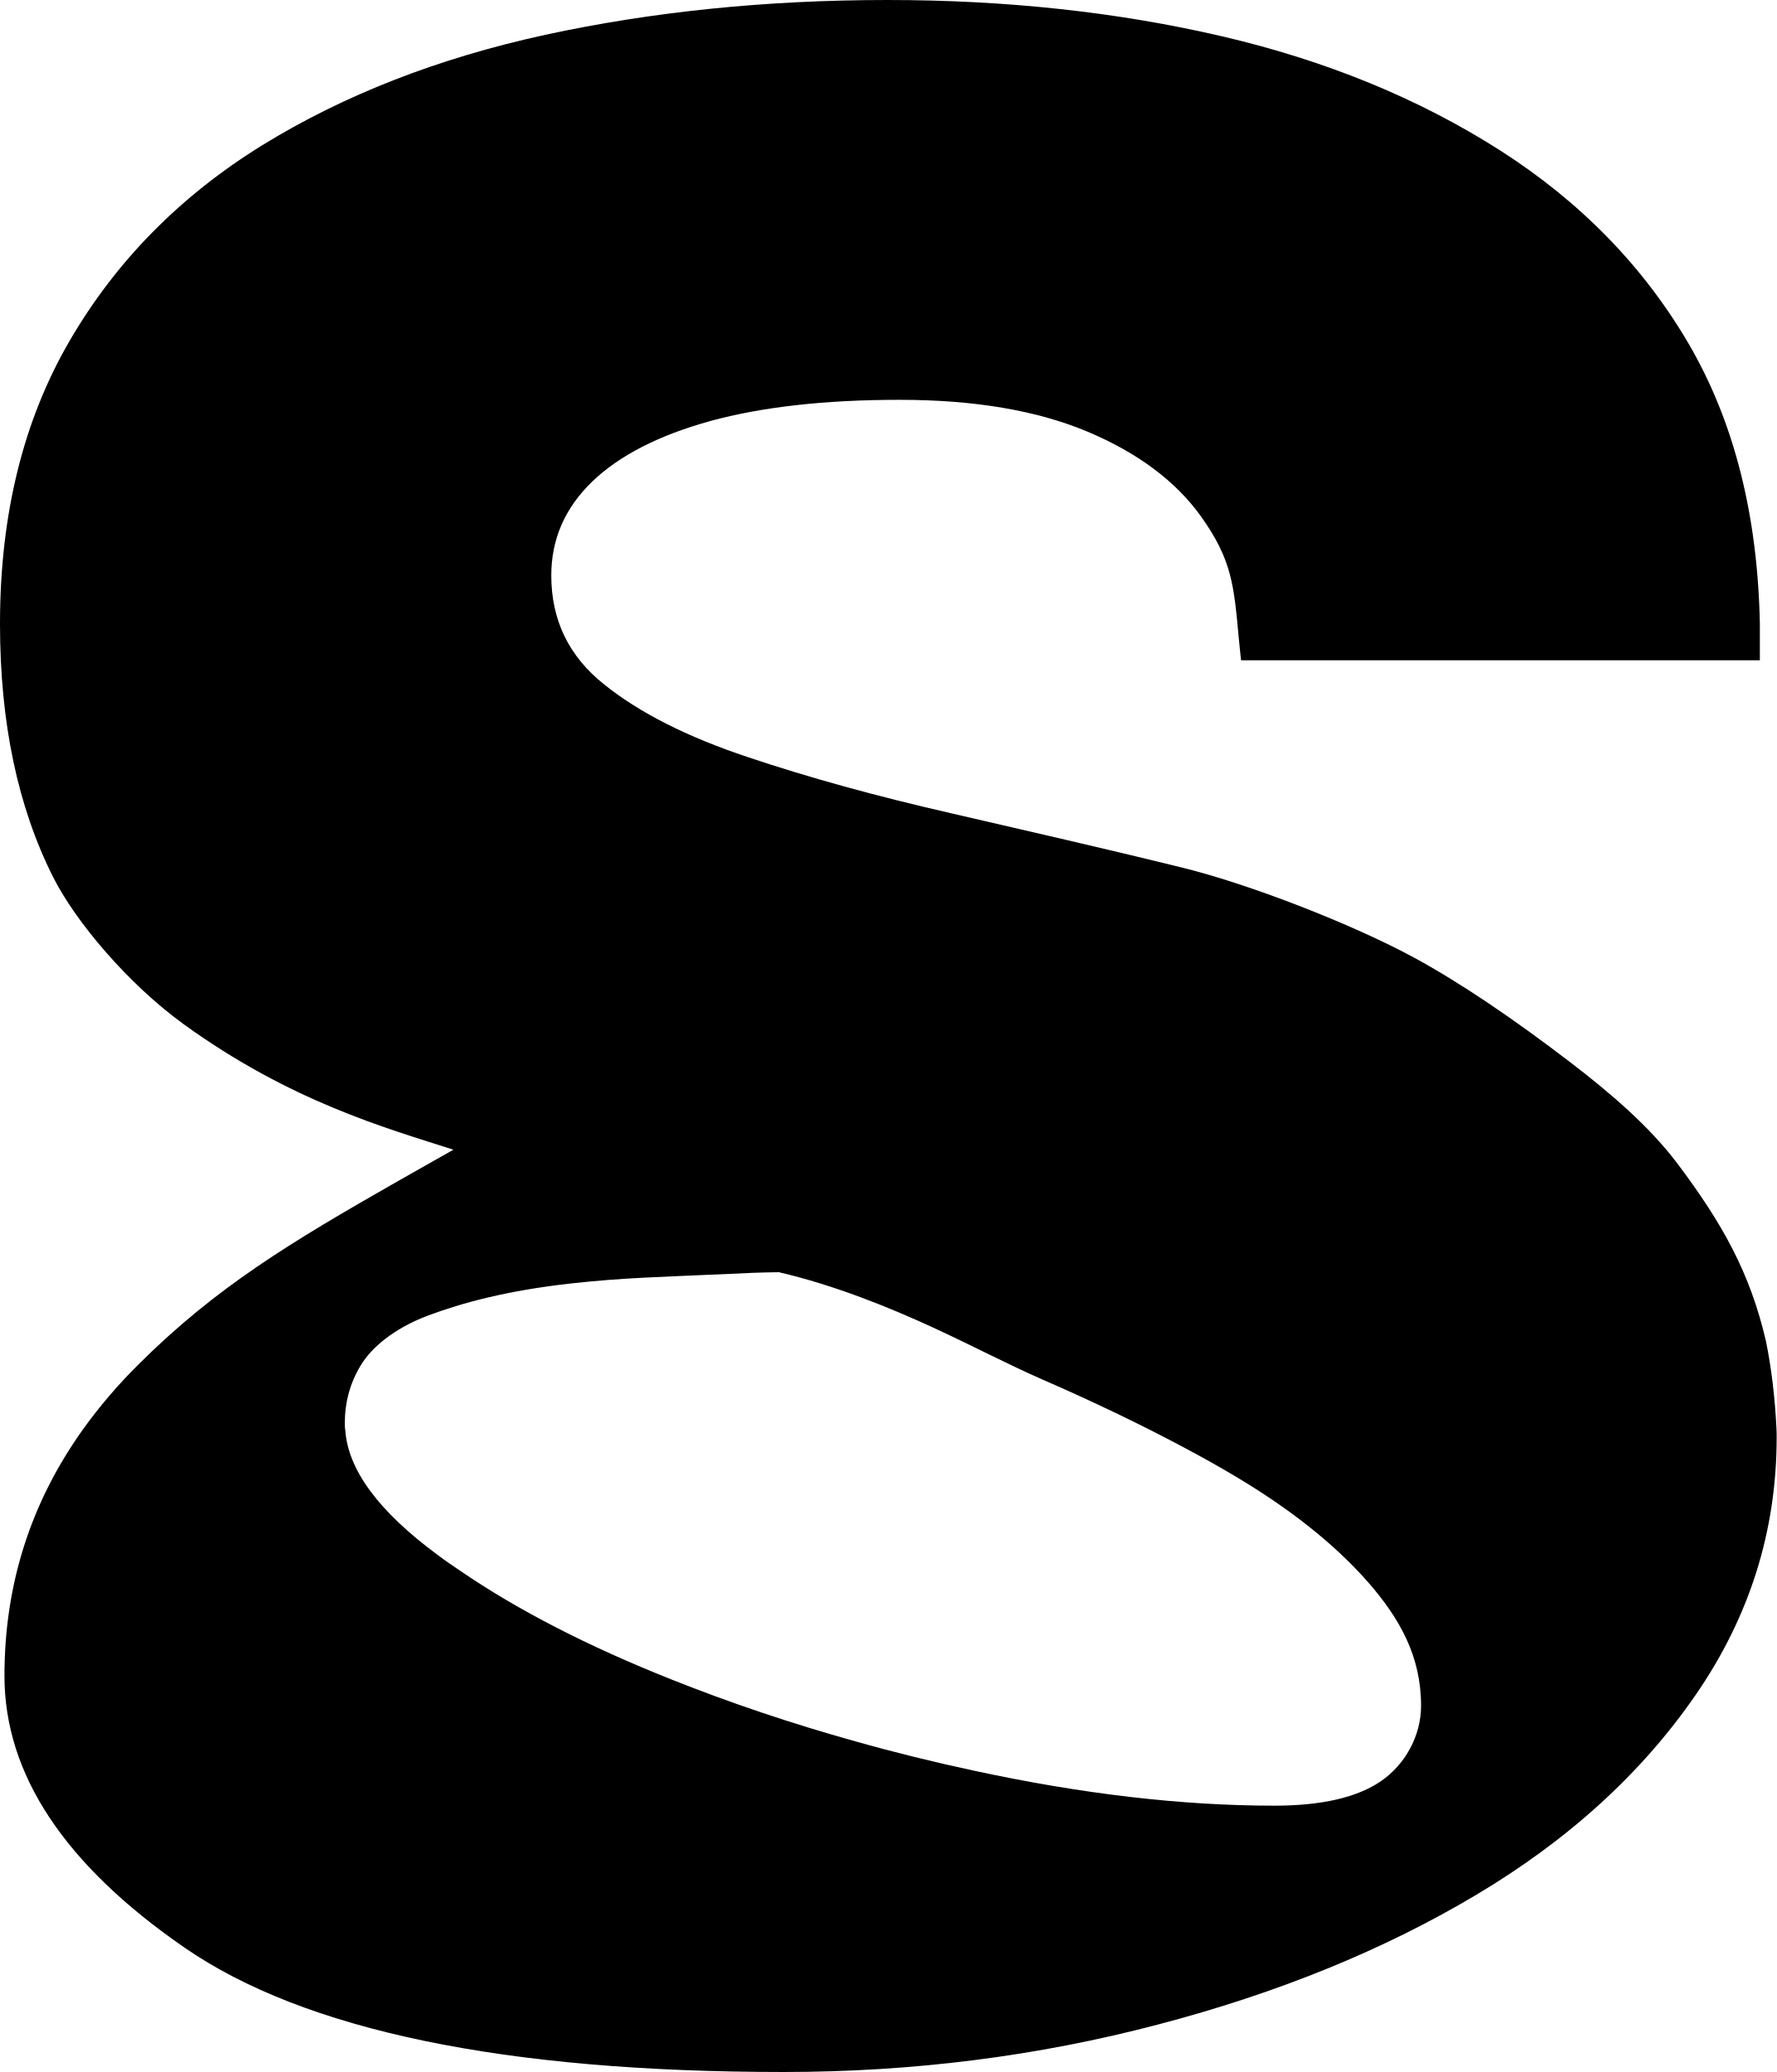
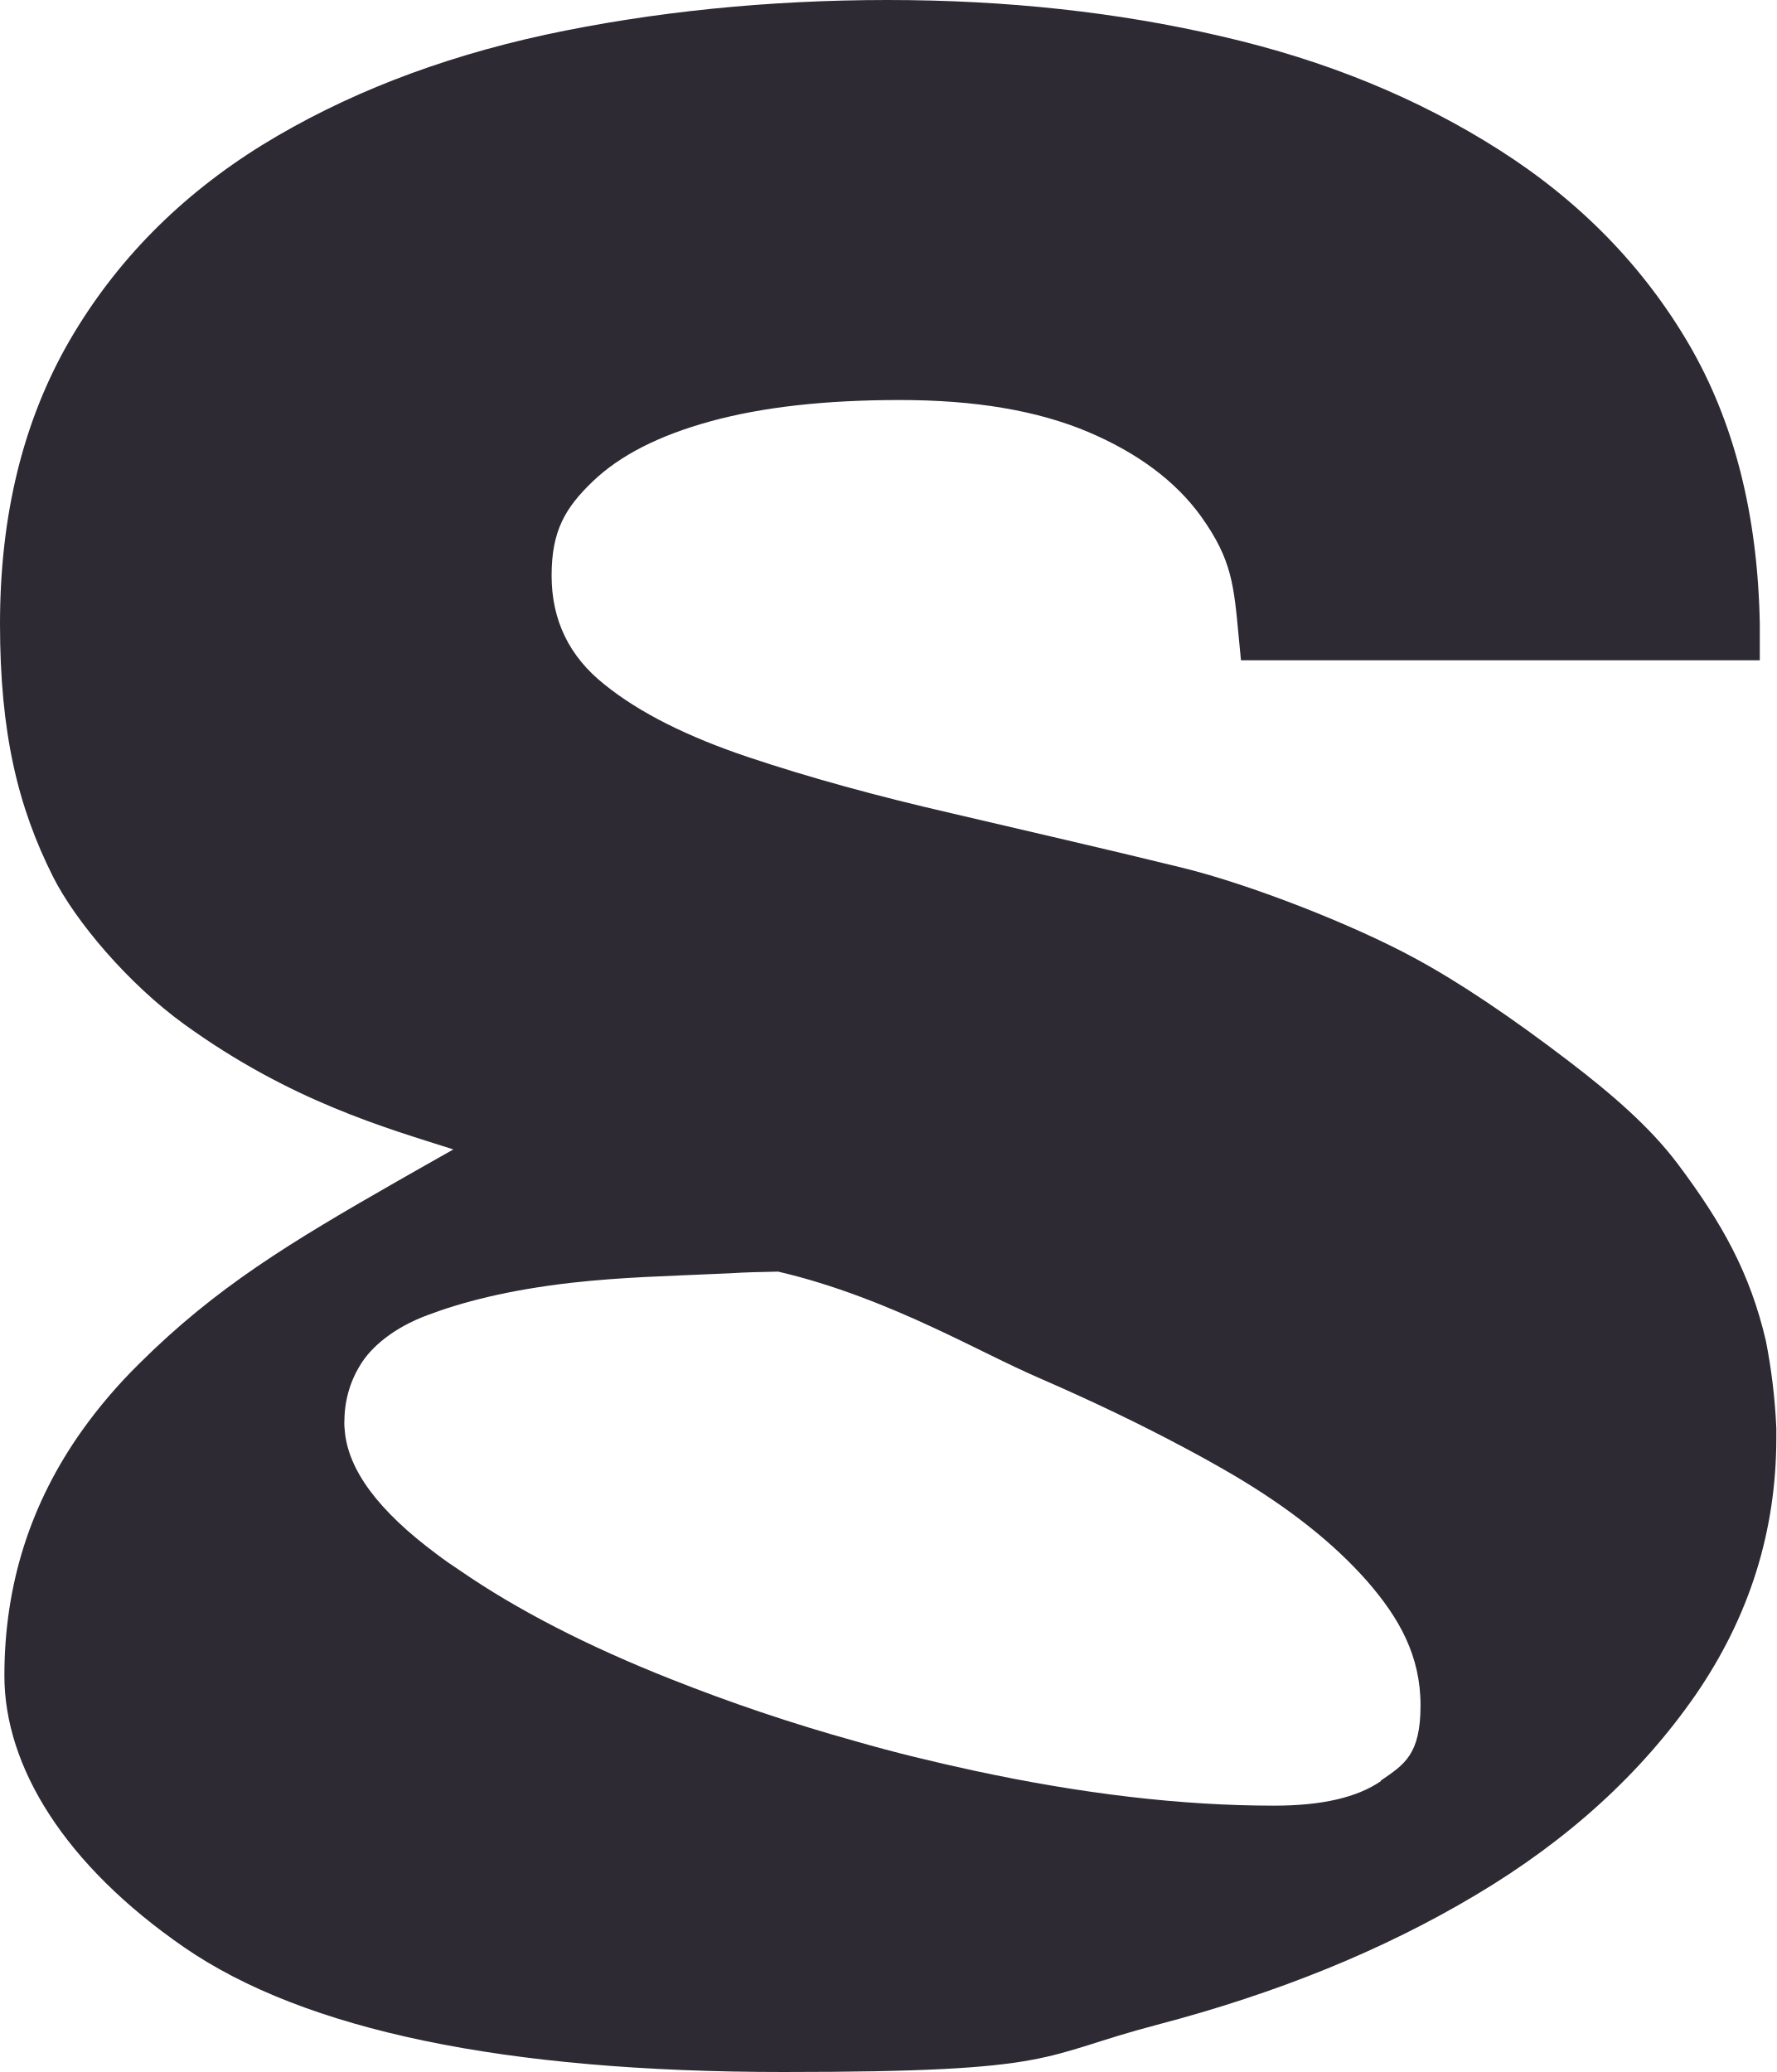
- <svg xmlns="http://www.w3.org/2000/svg" version="1.1" viewBox="0 0 526.294 613.799">
+ <svg xmlns="http://www.w3.org/2000/svg" version="1.1" viewBox="0 0 526.3 613.8">
+   <defs>
+     <style>
+       .cls-1 {
+         fill: #2e2a33;
+       }
+     </style>
+   </defs>
  <g>
-     <g id="Layer_2">
-       <path d="M526.23,423.064c-.449-9.1-1.474-17.753-3.14-25.893-4.679-20.124-12.894-34.781-26.134-52.402-8.393-11.17-20.103-21.138-32.061-30.286-16.985-12.994-32.706-23.574-45.866-30.722-18.394-9.99-48.749-21.781-68.641-26.693-23.604-5.828-46.53-11.023-68.642-16.151-22.175-5.063-42.172-10.574-60.117-16.599-17.946-5.962-32.174-13.141-42.622-21.535-10.51-8.332-15.702-19.099-15.702-32.302,0-10.767,4.039-19.996,12.113-27.816,8.076-7.755,19.74-13.715,34.994-17.944,15.253-4.167,33.904-6.281,56.08-6.281,22.111,0,40.634,3.139,55.631,9.42,14.934,6.282,26.15,14.677,33.648,25.125,9.165,12.882,9.742,20.252,11.216,36.339.257,2.755.642,6.281.642,6.281h153.69v-10.767c-.642-32.302-7.627-59.926-21.086-82.998-13.46-23.009-32.174-42.172-56.08-57.425-23.97-15.255-51.337-26.47-82.101-33.648-30.828-7.179-63.899-10.767-99.149-10.767-35.891,0-69.731,3.46-101.393,10.318-31.725,6.922-59.668,17.818-83.894,32.75-24.227,14.998-43.261,34.289-56.978,57.876C6.858,124.593,0,152.536,0,184.838c0,29.354,5.309,54.226,15.702,74.922,6.667,13.276,22.267,31.729,38.676,43.62,31.671,22.951,60.194,30.854,79.934,37.199-5.768,3.269-11.216,6.345-16.407,9.293-32.046,18.267-53.902,31.47-76.718,54.157-6.281,6.217-11.857,12.754-16.664,19.484-15.51,21.726-23.201,46.017-23.201,72.936,0,29.098,17.753,55.951,53.323,80.497,35.571,24.547,94.727,36.852,177.532,36.852,38.263,0,75.18-4.679,110.75-14.036,35.507-9.293,66.976-22.111,94.278-38.391,27.367-16.279,49.031-36.02,65.053-59.22s24.034-48.646,24.034-76.332c0-.898,0-1.859-.064-2.757ZM409.135,527.597c-7.051,4.871-17.625,7.307-31.661,7.307-27.367,0-57.042-3.461-89.023-10.384-11.984-2.563-23.649-5.448-34.993-8.653-19.099-5.319-37.301-11.473-54.67-18.393-24.482-9.742-45.376-20.445-62.489-32.174-2.307-1.538-4.55-3.076-6.666-4.679-17.433-12.882-26.597-25.187-27.366-37.109-.128-.64-.128-1.217-.128-1.859,0-6.217,1.538-11.92,4.679-17.112,3.077-5.192,9.742-10.97,19.932-14.816,10.127-3.78,23.532-7.448,42.749-9.56,15.402-1.693,26.855-1.906,46.786-2.803,4.935-.257,8.499-.404,14.43-.493,16.536,3.845,32.741,10.432,45.816,16.456,11.663,5.384,22.239,10.959,32.366,15.381,15.446,6.73,29.546,13.524,42.364,20.381,5.063,2.693,9.87,5.384,14.485,8.14,16.408,9.742,29.482,20.125,39.288,31.213,9.741,11.088,15.924,22.322,15.924,36.871,0,9.036-4.836,17.479-11.822,22.285Z" />
+     <g id="Layer_1">
+       <g id="Layer_2">
+         <path class="cls-1" d="M526.2,423.1c-.4-9.1-1.5-17.8-3.1-25.9-4.7-20.1-12.9-34.8-26.1-52.4-8.4-11.2-20.1-21.1-32.1-30.3-17-13-32.7-23.6-45.9-30.7-18.4-10-48.7-21.8-68.6-26.7-23.6-5.8-46.5-11-68.6-16.2-22.2-5.1-42.2-10.6-60.1-16.6-17.9-6-32.2-13.1-42.6-21.5-10.5-8.3-15.7-19.1-15.7-32.3s4-20,12.1-27.8c8.1-7.8,19.7-13.7,35-17.9,15.3-4.2,33.9-6.3,56.1-6.3s40.6,3.1,55.6,9.4c14.9,6.3,26.1,14.7,33.6,25.1,9.2,12.9,9.7,20.3,11.2,36.3.3,2.8.6,6.3.6,6.3h153.7v-10.8c-.6-32.3-7.6-59.9-21.1-83-13.5-23-32.2-42.2-56.1-57.4-24-15.3-51.3-26.5-82.1-33.6C331.2,3.6,298.2,0,262.9,0s-69.7,3.5-101.4,10.3c-31.7,6.9-59.7,17.8-83.9,32.7-24.2,15-43.3,34.3-57,57.9C6.9,124.6,0,152.5,0,184.8s5.3,54.2,15.7,74.9c6.7,13.3,22.3,31.7,38.7,43.6,31.7,23,60.2,30.9,79.9,37.2-5.8,3.3-11.2,6.3-16.4,9.3-32,18.3-53.9,31.5-76.7,54.2-6.3,6.2-11.9,12.8-16.7,19.5-15.5,21.7-23.2,46-23.2,72.9s17.8,56,53.3,80.5c35.6,24.5,94.7,36.9,177.5,36.9s75.2-4.7,110.7-14c35.5-9.3,67-22.1,94.3-38.4,27.4-16.3,49-36,65.1-59.2,16-23.2,24-48.6,24-76.3s0-1.9,0-2.8ZM409.1,527.6c-7.1,4.9-17.6,7.3-31.7,7.3-27.4,0-57-3.5-89-10.4-12-2.6-23.6-5.4-35-8.7-19.1-5.3-37.3-11.5-54.7-18.4-24.5-9.7-45.4-20.4-62.5-32.2-2.3-1.5-4.6-3.1-6.7-4.7-17.4-12.9-26.6-25.2-27.4-37.1-.1-.6-.1-1.2-.1-1.9,0-6.2,1.5-11.9,4.7-17.1,3.1-5.2,9.7-11,19.9-14.8,10.1-3.8,23.5-7.4,42.7-9.6,15.4-1.7,26.9-1.9,46.8-2.8,4.9-.3,8.5-.4,14.4-.5,16.5,3.8,32.7,10.4,45.8,16.5,11.7,5.4,22.2,11,32.4,15.4,15.4,6.7,29.5,13.5,42.4,20.4,5.1,2.7,9.9,5.4,14.5,8.1,16.4,9.7,29.5,20.1,39.3,31.2,9.7,11.1,15.9,22.3,15.9,36.9s-4.8,17.5-11.8,22.3Z" />
+       </g>
    </g>
  </g>
</svg>
